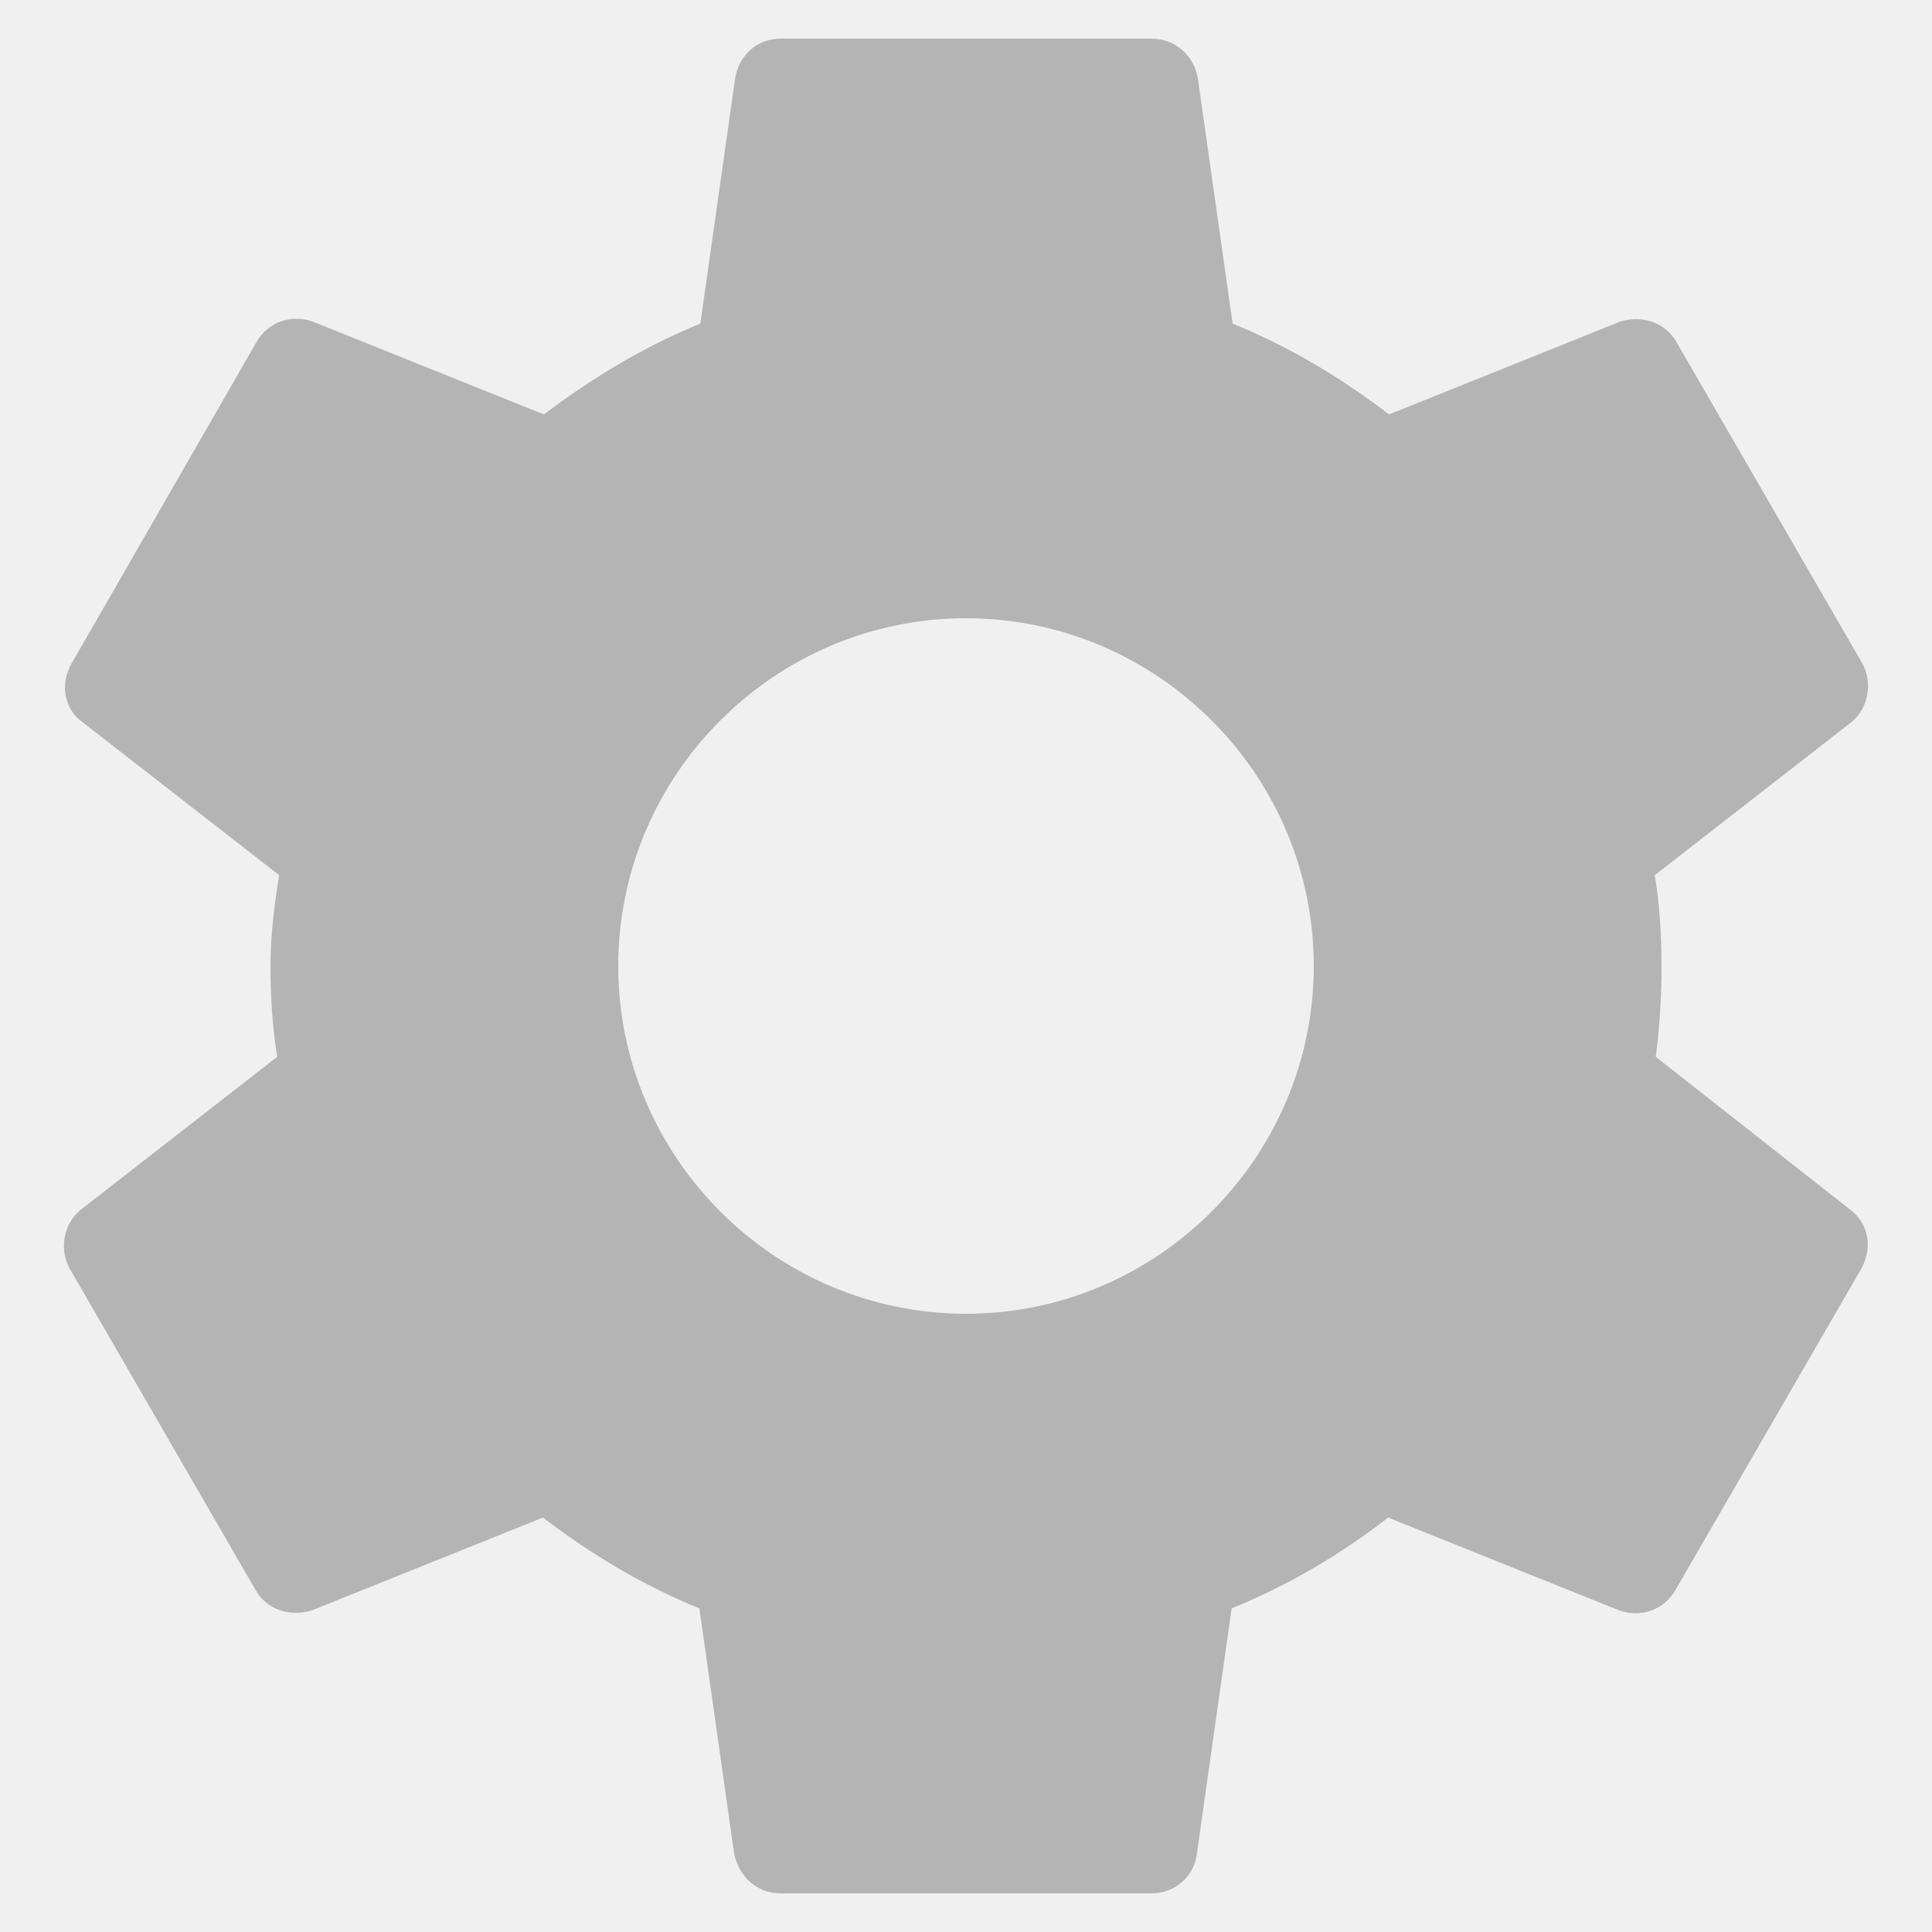
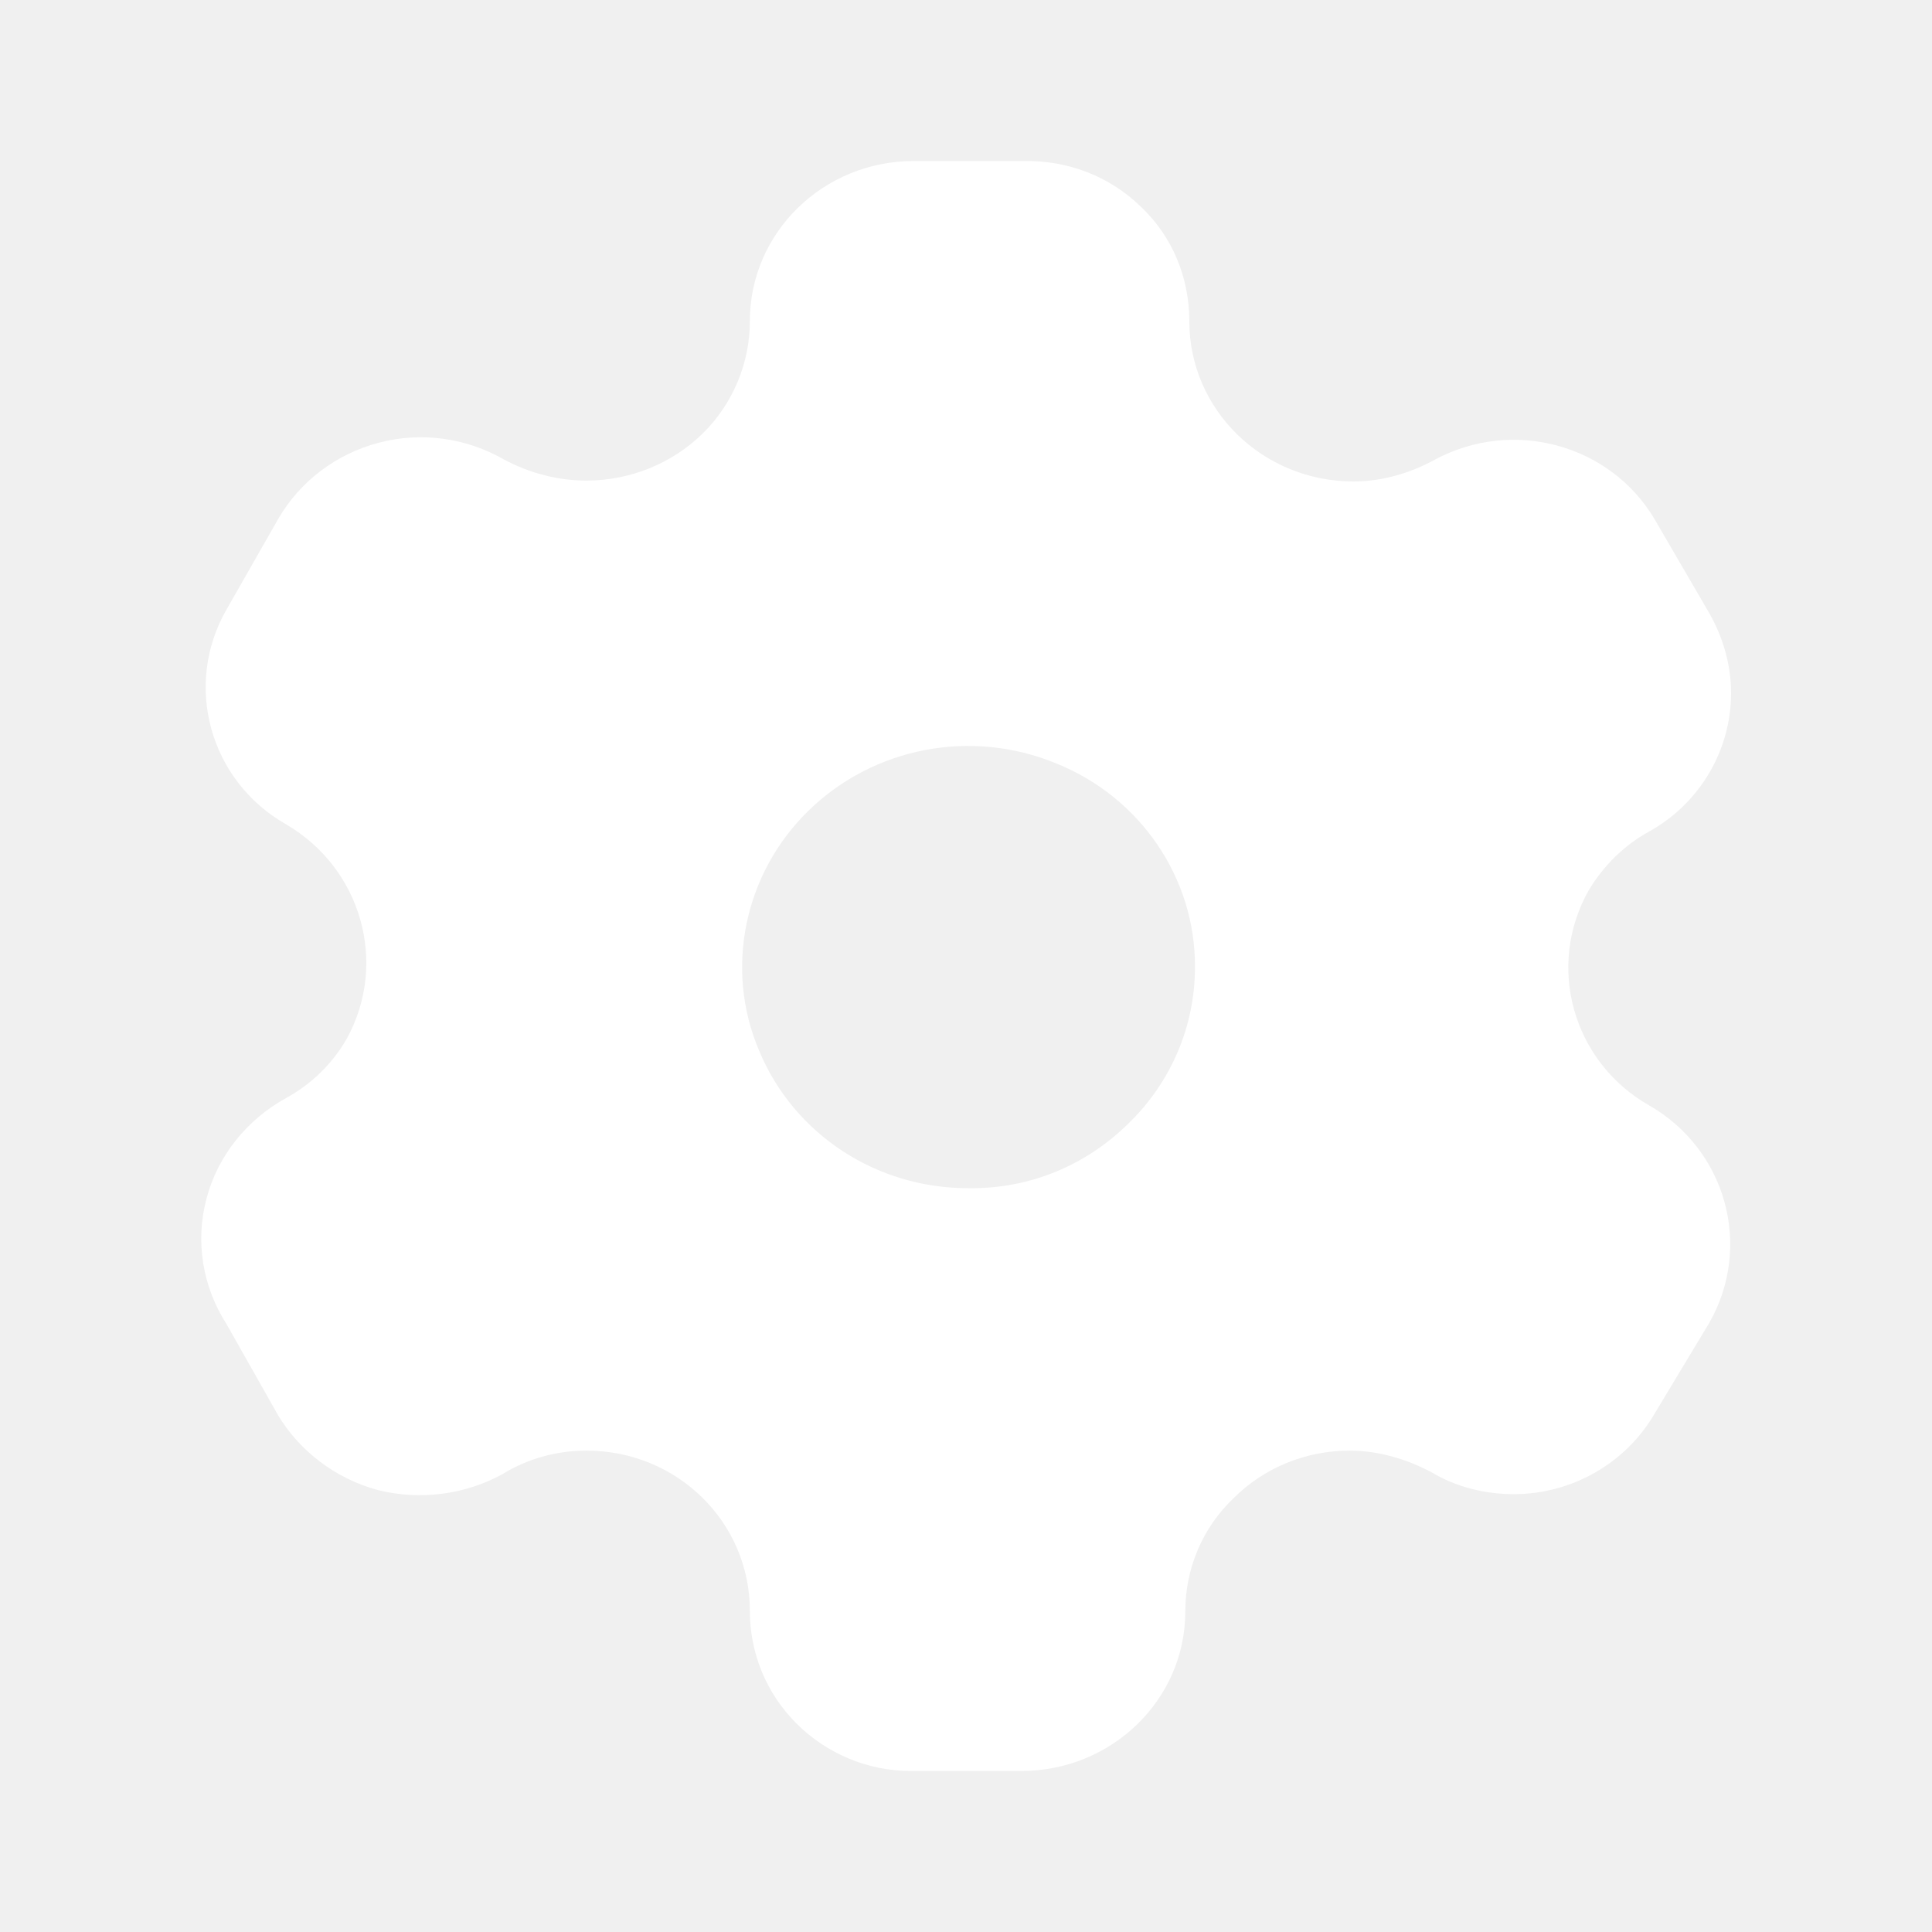
- <svg xmlns="http://www.w3.org/2000/svg" width="20" height="20" viewBox="0 0 20 20" fill="none">
-   <path d="M17.14 10.94C17.18 10.64 17.2 10.33 17.2 10C17.2 9.68 17.18 9.36 17.13 9.06L19.16 7.48C19.34 7.34 19.39 7.07 19.28 6.87L17.36 3.55C17.24 3.33 16.99 3.26 16.77 3.33L14.38 4.29C13.88 3.91 13.35 3.59 12.76 3.35L12.4 0.81C12.36 0.57 12.16 0.4 11.92 0.4H8.08C7.84 0.4 7.65 0.57 7.61 0.81L7.25 3.35C6.66 3.59 6.12 3.92 5.63 4.29L3.24 3.33C3.02 3.25 2.77 3.33 2.65 3.55L0.74 6.87C0.62 7.08 0.66 7.34 0.86 7.48L2.89 9.06C2.84 9.36 2.8 9.69 2.8 10C2.8 10.31 2.82 10.64 2.87 10.94L0.84 12.52C0.66 12.66 0.61 12.93 0.72 13.13L2.64 16.45C2.76 16.67 3.01 16.74 3.23 16.67L5.62 15.71C6.12 16.09 6.65 16.41 7.24 16.65L7.6 19.19C7.65 19.43 7.84 19.6 8.08 19.6H11.92C12.16 19.6 12.36 19.43 12.39 19.19L12.75 16.65C13.34 16.41 13.88 16.09 14.37 15.71L16.76 16.67C16.98 16.75 17.23 16.67 17.35 16.45L19.27 13.13C19.39 12.91 19.34 12.66 19.15 12.52L17.14 10.94ZM10 13.6C8.02 13.6 6.4 11.98 6.4 10C6.4 8.02 8.02 6.4 10 6.4C11.98 6.4 13.6 8.02 13.6 10C13.6 11.98 11.98 13.6 10 13.6Z" fill="#B4B4B4" />
+ <svg xmlns="http://www.w3.org/2000/svg" width="288" height="288">
+   <svg width="288" height="288" viewBox="0 0 24 24">
+     <path fill="#fff" d="M10.214,0 C10.764,-0.01 11.285,0.189 11.674,0.57 C12.065,0.939 12.274,1.45 12.274,1.99 C12.274,3.09 13.184,3.981 14.315,3.981 C14.664,3.981 15.014,3.88 15.325,3.71 C16.294,3.189 17.504,3.52 18.054,4.45 L18.054,4.45 L18.735,5.62 C18.905,5.92 19.004,6.26 19.004,6.61 C19.004,7.32 18.615,7.981 17.985,8.33 C17.674,8.5 17.414,8.76 17.235,9.061 C16.704,10 17.035,11.189 17.985,11.731 C18.944,12.28 19.274,13.481 18.735,14.43 L18.735,14.43 L18.054,15.561 C17.694,16.18 17.024,16.561 16.304,16.561 C15.944,16.561 15.584,16.47 15.285,16.29 C14.964,16.12 14.615,16.02 14.264,16.02 C13.724,16.02 13.204,16.231 12.825,16.61 C12.434,16.981 12.224,17.49 12.224,18.02 C12.224,19.11 11.315,20 10.184,20 L10.184,20 L8.815,20 C8.274,20 7.764,19.78 7.394,19.41 C7.014,19.03 6.815,18.53 6.815,18.01 C6.815,16.91 5.914,16.02 4.785,16.02 C4.414,16.02 4.054,16.12 3.744,16.311 C3.274,16.57 2.714,16.64 2.194,16.51 C1.674,16.37 1.224,16.03 0.954,15.58 L0.954,15.58 L0.315,14.45 C0.014,13.981 -0.076,13.42 0.065,12.89 C0.204,12.36 0.565,11.91 1.054,11.64 C1.365,11.47 1.624,11.22 1.804,10.91 C2.325,9.97 1.994,8.79 1.054,8.24 C0.104,7.7 -0.226,6.51 0.315,5.57 L0.315,5.57 L0.954,4.45 C1.224,3.981 1.674,3.64 2.204,3.5 C2.735,3.36 3.294,3.439 3.764,3.71 C4.084,3.88 4.434,3.97 4.785,3.97 C5.325,3.97 5.844,3.76 6.224,3.39 C6.604,3.02 6.815,2.51 6.815,1.99 C6.815,0.89 7.724,0 8.854,0 L8.854,0 Z M10.615,7.481 C9.565,7.05 8.354,7.28 7.544,8.07 C6.744,8.85 6.494,10.04 6.934,11.061 C7.365,12.09 8.384,12.76 9.524,12.76 L9.524,12.76 L9.535,12.76 C10.285,12.77 10.985,12.481 11.514,11.96 C12.044,11.45 12.344,10.75 12.344,10.02 C12.354,8.91 11.664,7.9 10.615,7.481 Z" class="color200E32 svgShape" transform="translate(2.5 2)" />
+   </svg>
</svg>
